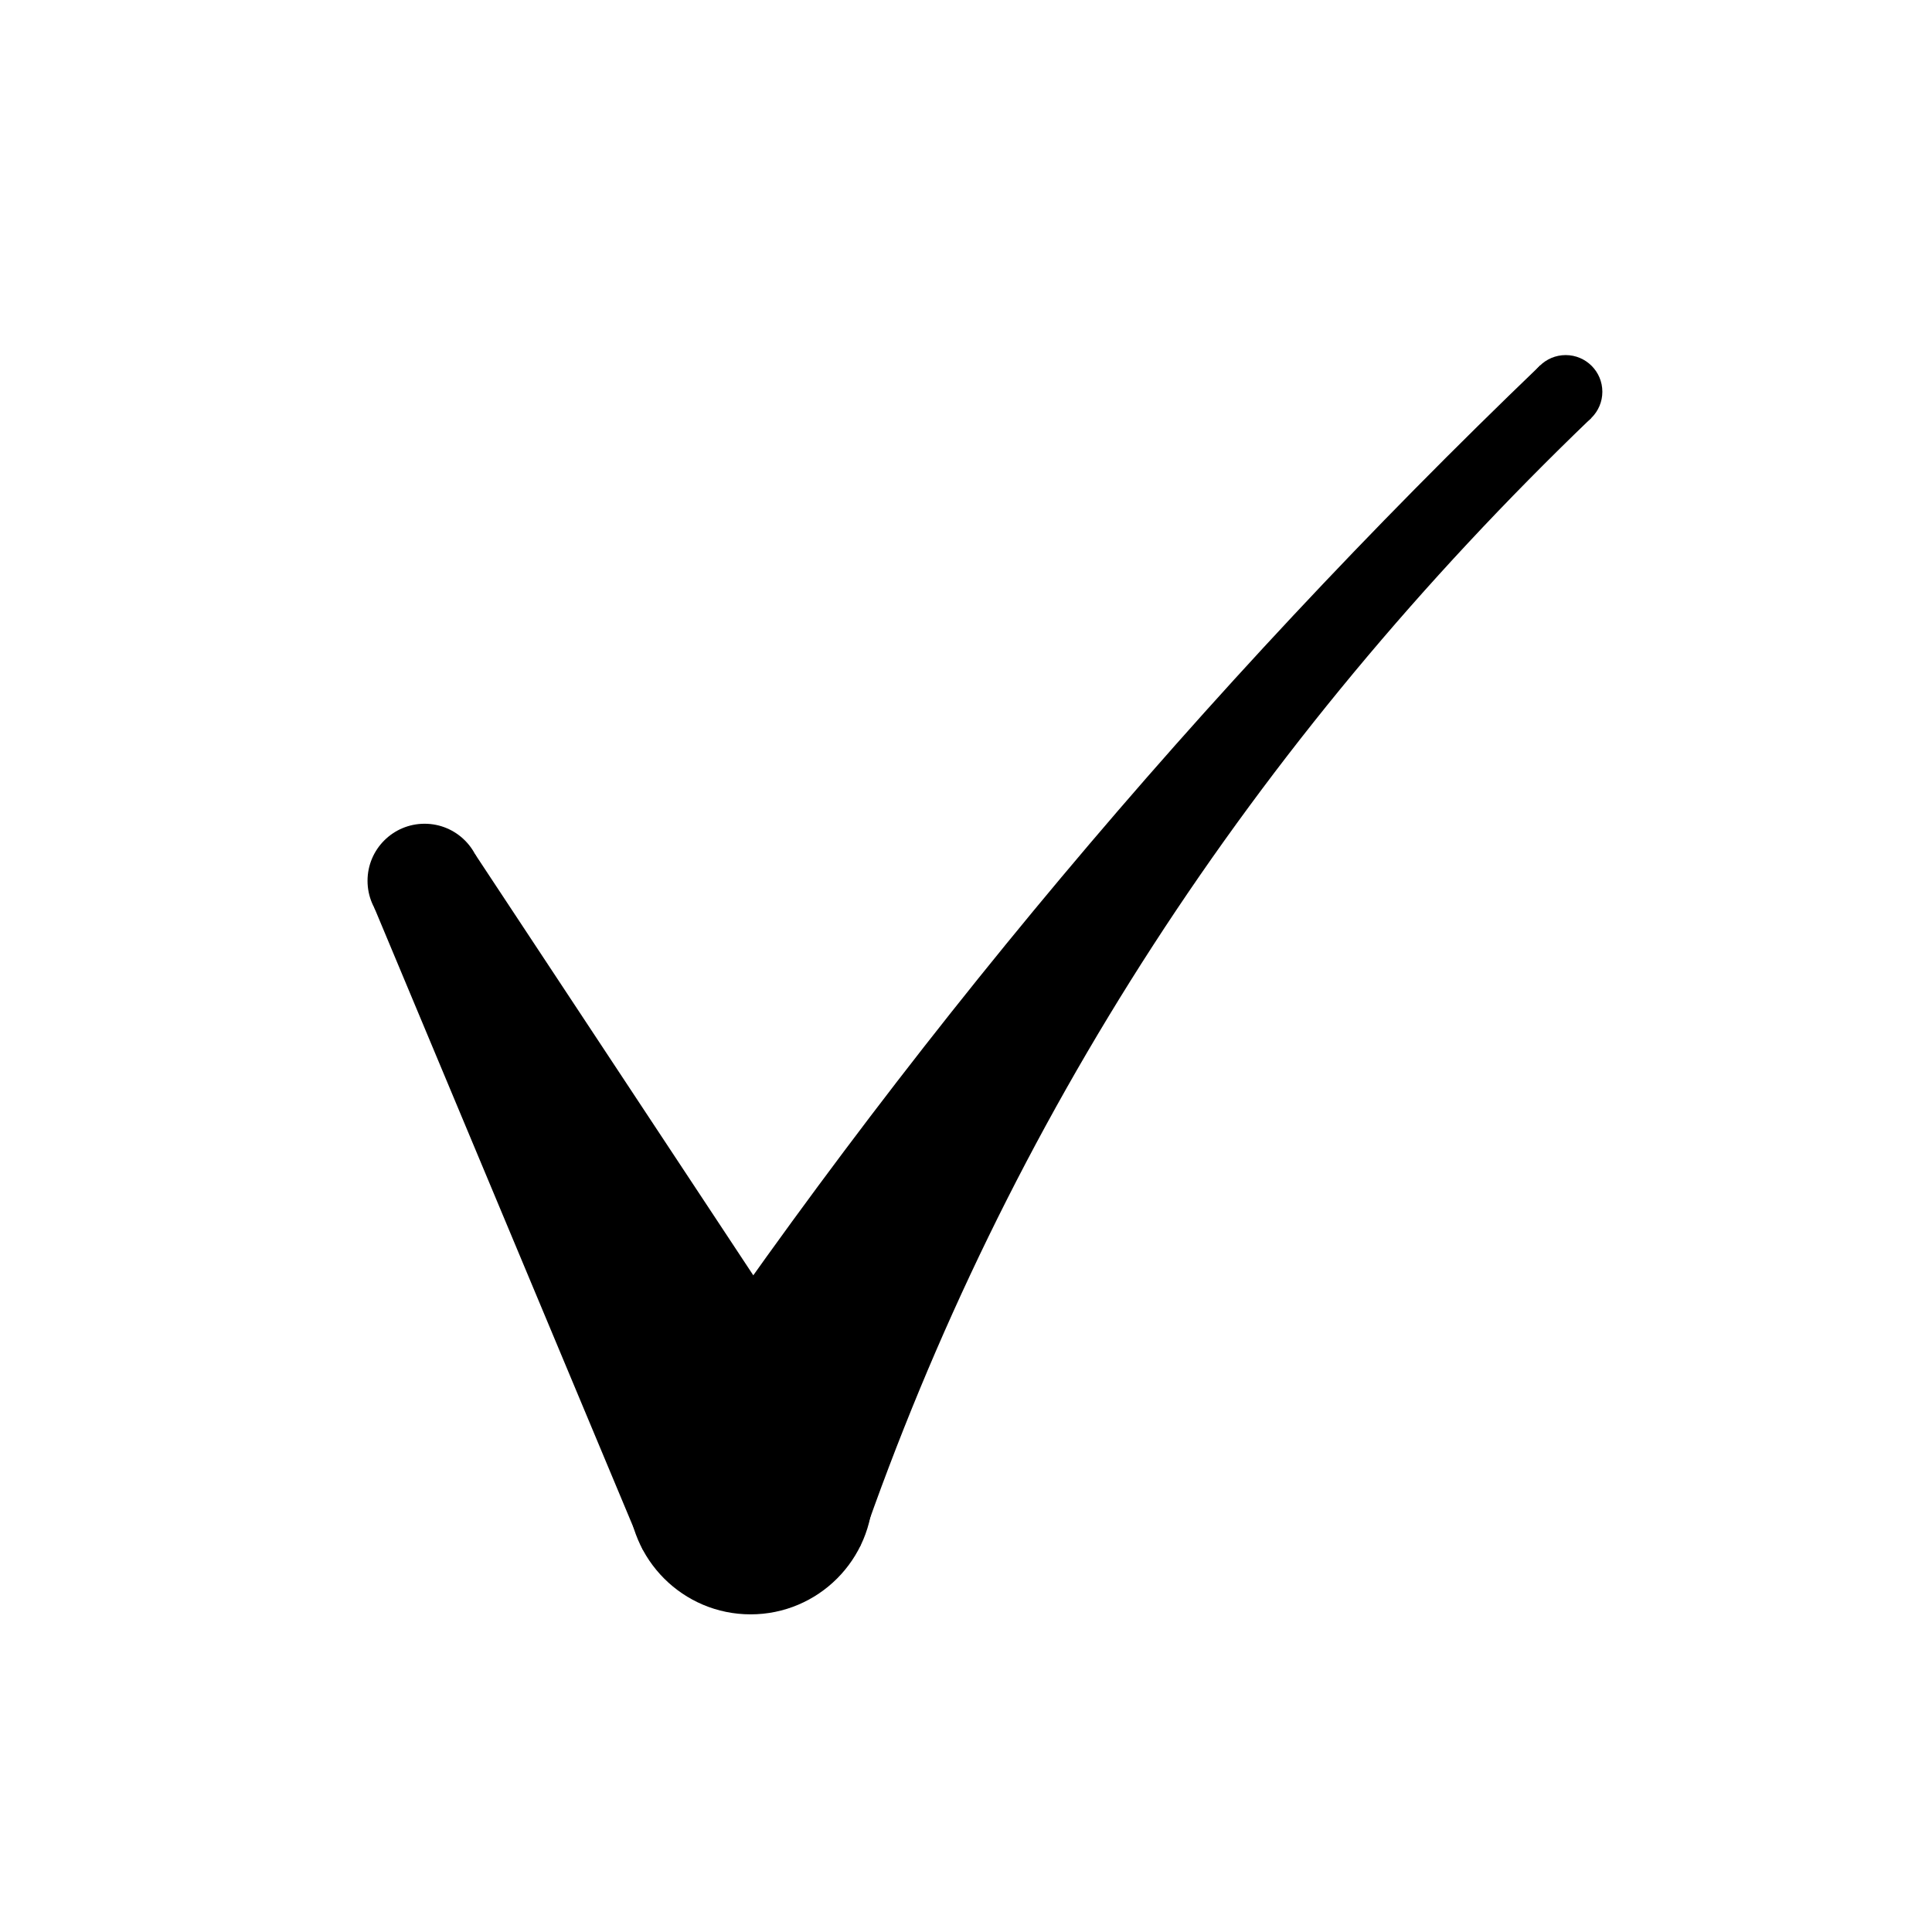
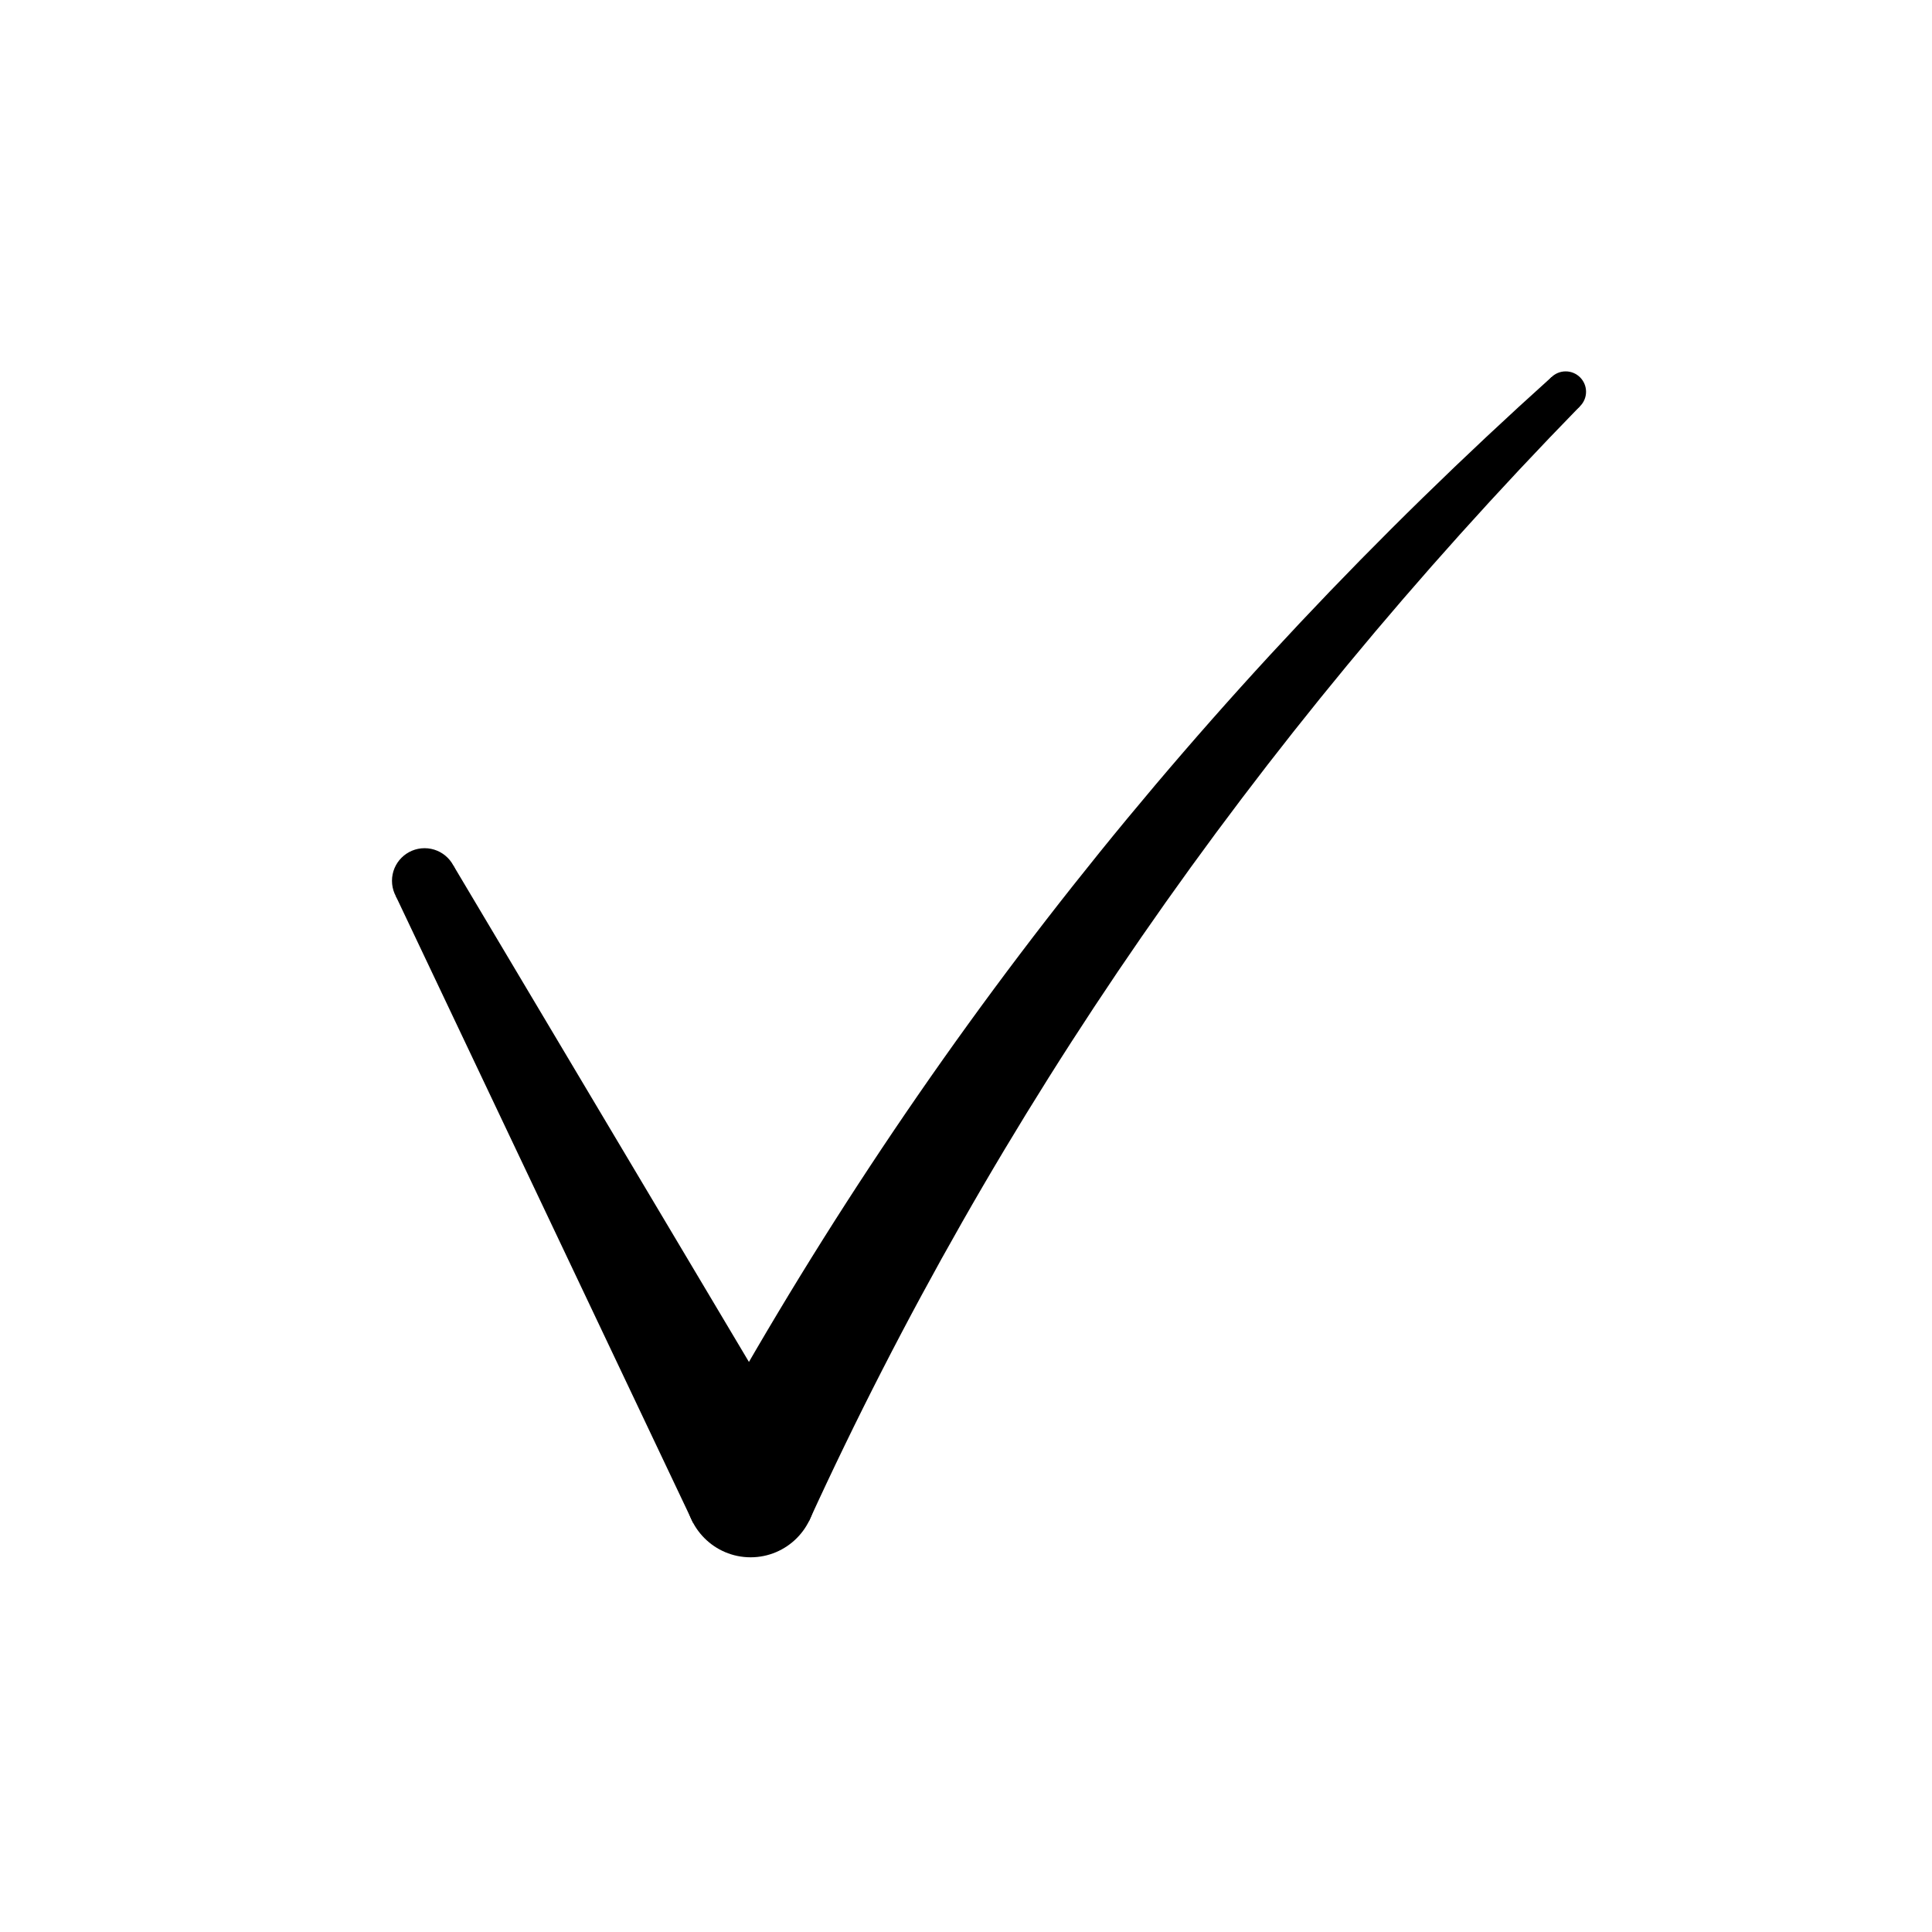
<svg xmlns="http://www.w3.org/2000/svg" viewBox="0 0 512 512">
  <g fill="#000000" transform="translate(-49.48,-14.98) scale(1.08)">
-     <circle cx="150" cy="230" r="14" />
-     <polygon points="162.35,223.41 256.47,365.88 203.53,394.12 137.65,236.59" />
-     <circle cx="230" cy="380" r="30" />
-     <path d="M 203.17,366.58 Q 299.01,223.275 423.77,103.51 L 436.23,116.49 Q 310.99,236.725 256.83,393.42 Z" />
-     <circle cx="430" cy="110" r="9" />
+     <circle cx="150" cy="230" r="8" />
+     <polygon points="157.06,226.24 244.12,372.47 215.88,387.53 142.94,233.76" />
+     <circle cx="230" cy="380" r="16" />
+     <path d="M 215.69,372.84 Q 297.01,222.88 426.54,106.39 L 433.46,113.61 Q 312.99,237.12 244.31,387.16 Z" />
+     <circle cx="430" cy="110" r="5" />
  </g>
</svg>
